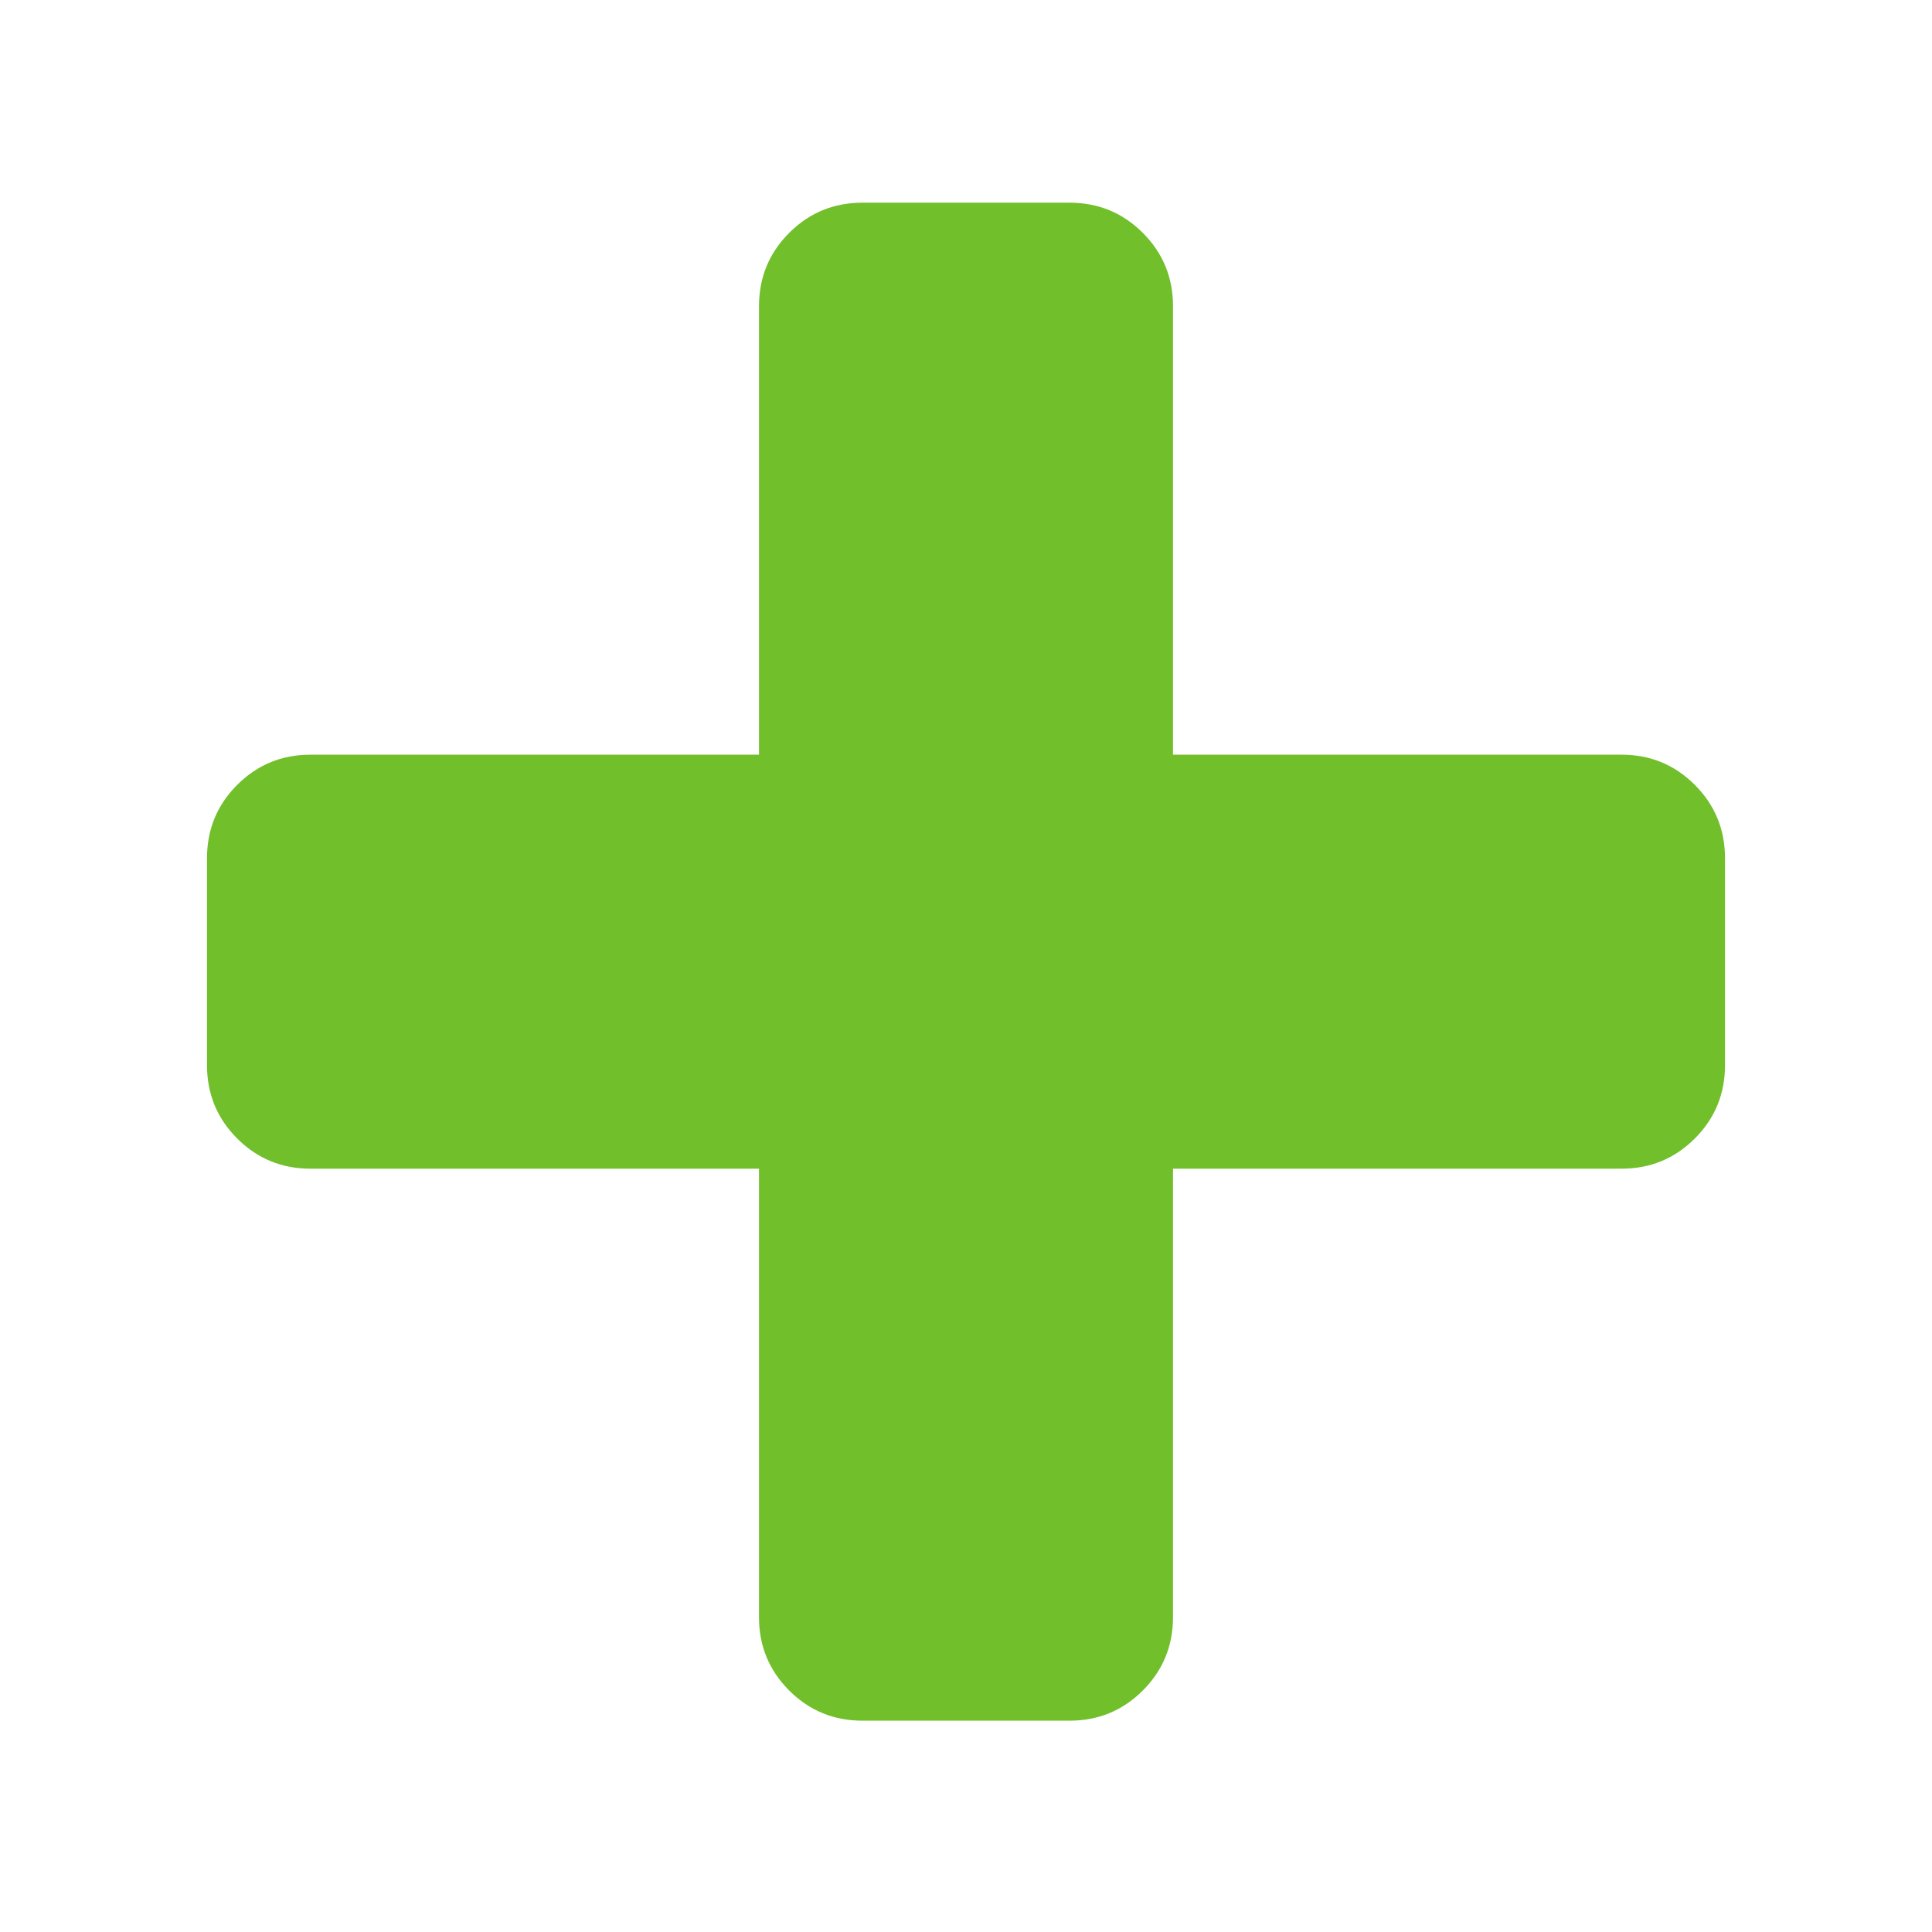
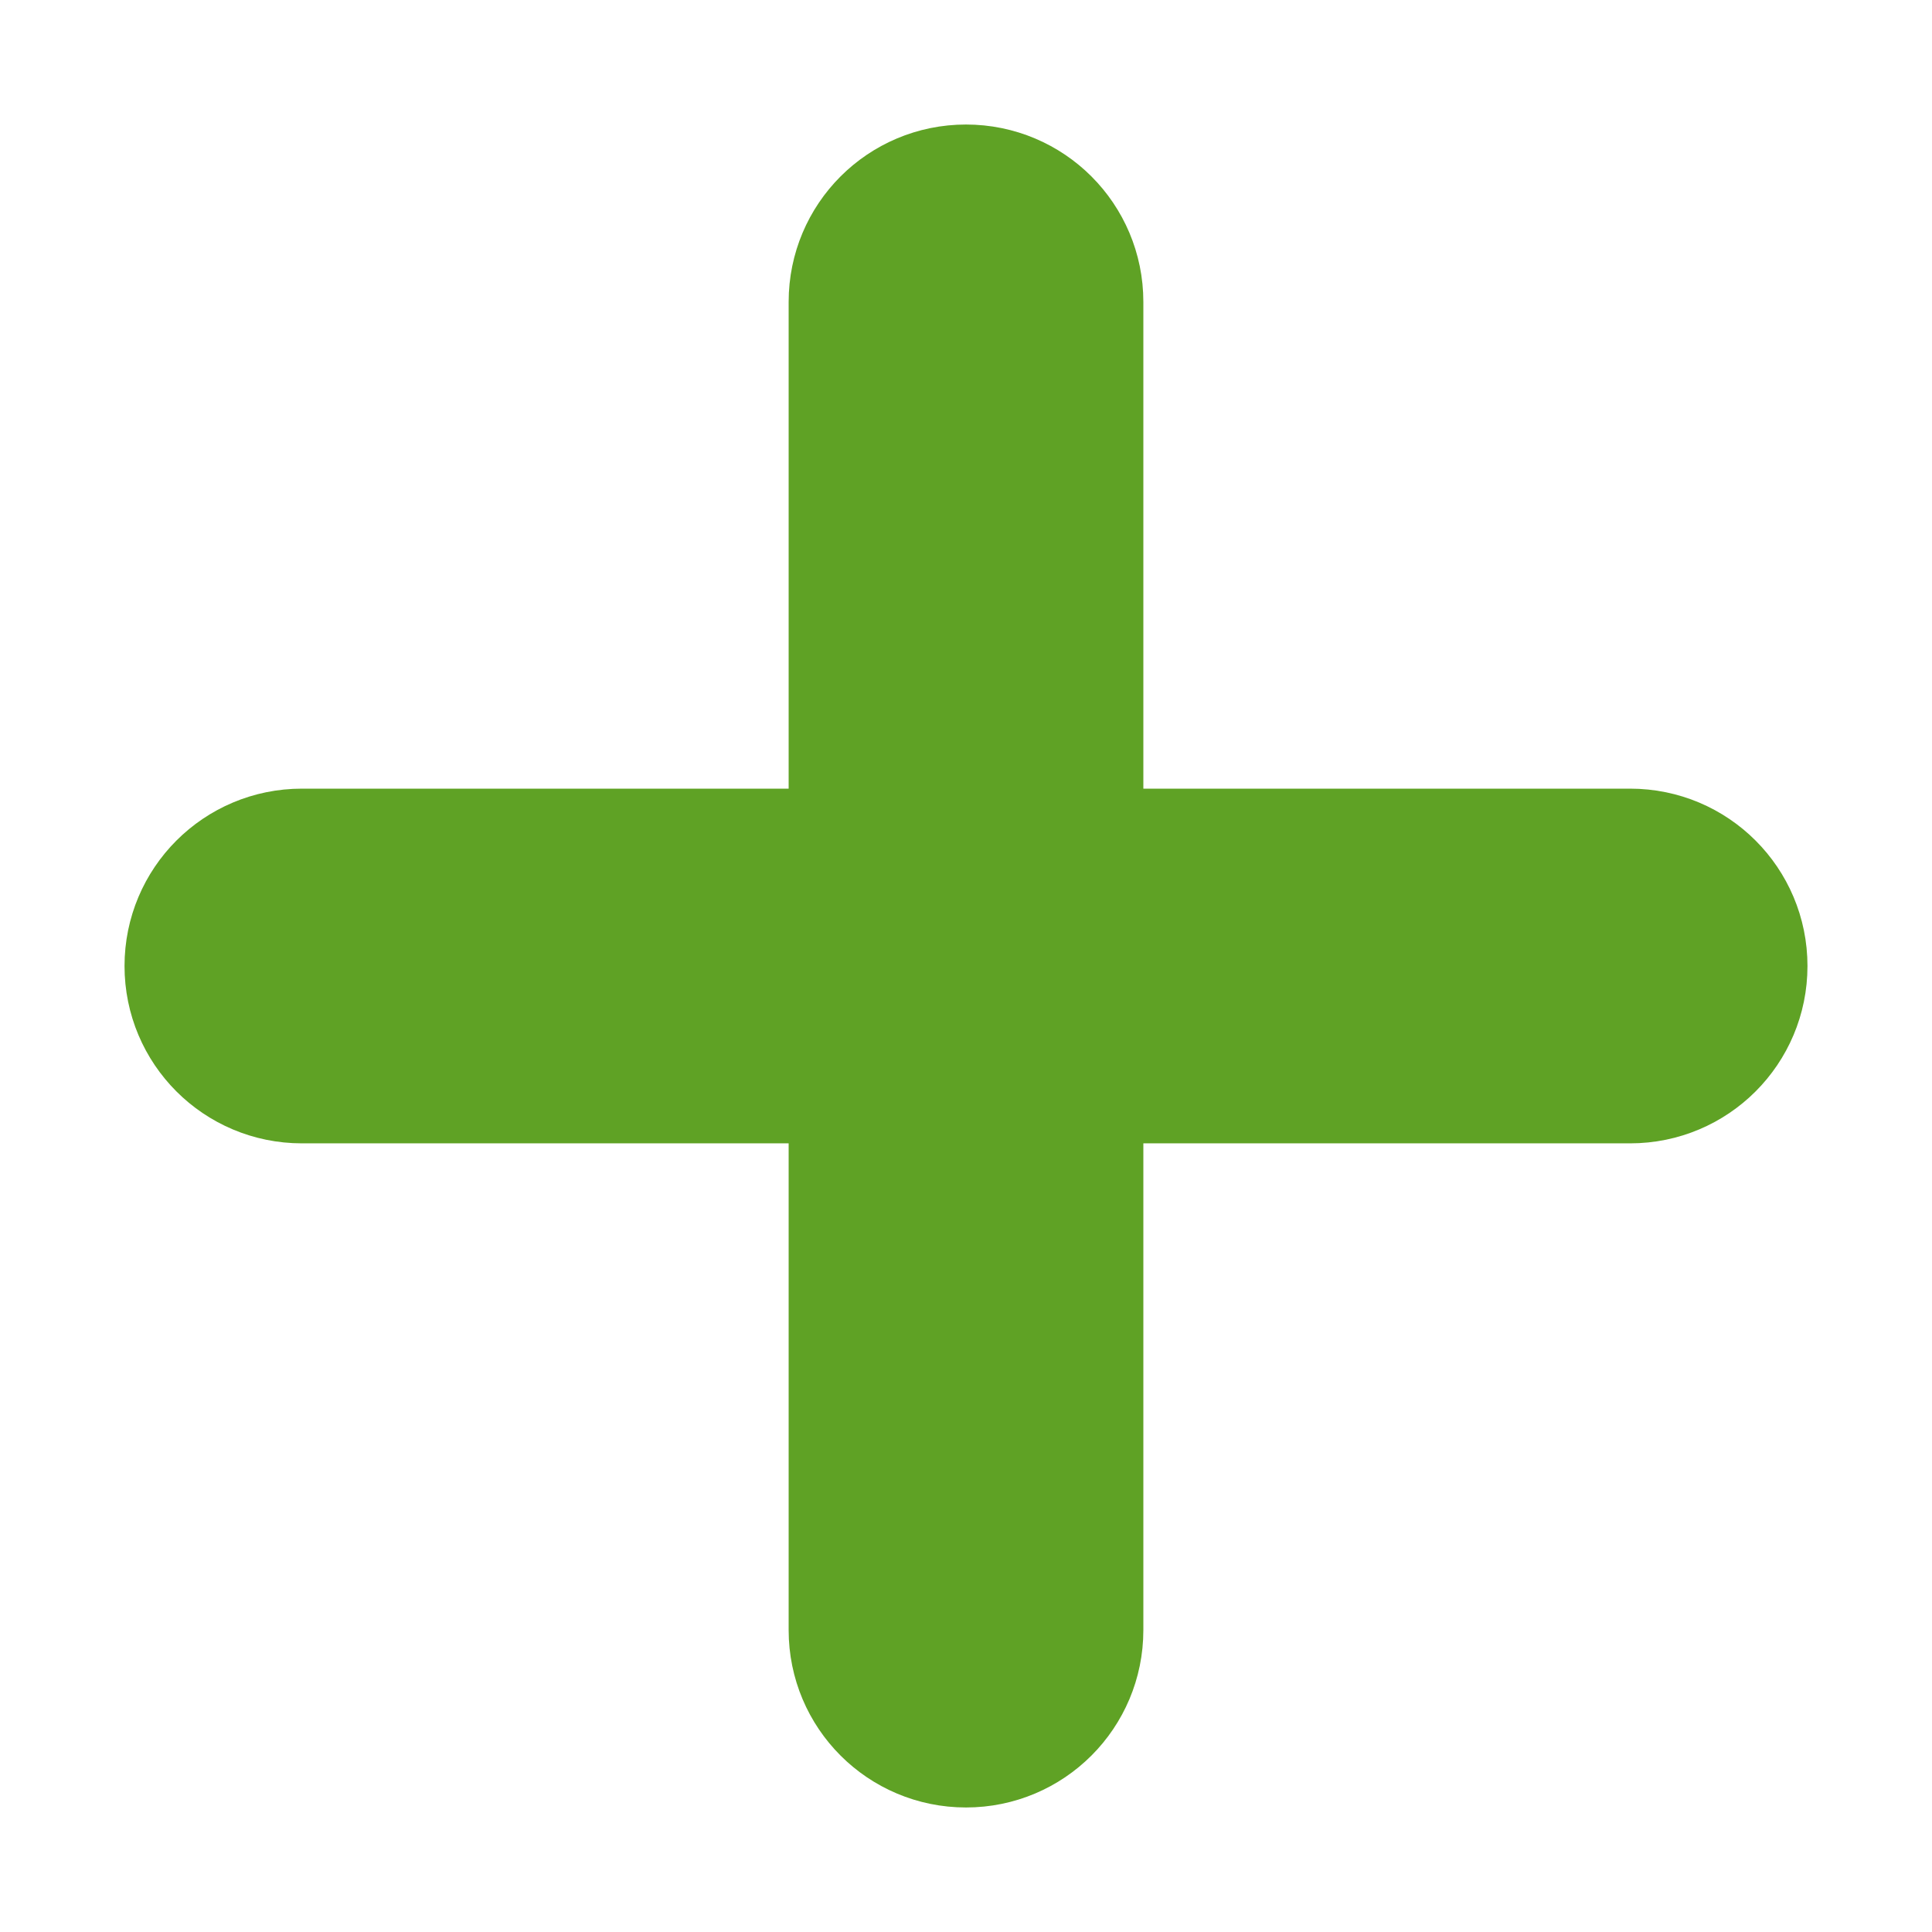
- <svg xmlns="http://www.w3.org/2000/svg" width="13" height="13" viewBox="0 0 1792 1792">
-   <path fill="#70bf2b" d="M1600 796v192q0 40-28 68t-68 28h-416v416q0 40-28 68t-68 28h-192q-40 0-68-28t-28-68v-416h-416q-40 0-68-28t-28-68v-192q0-40 28-68t68-28h416v-416q0-40 28-68t68-28h192q40 0 68 28t28 68v416h416q40 0 68 28t28 68z" />
+ <svg xmlns="http://www.w3.org/2000/svg" width="13" height="13" viewBox="0 0 448 512">
+   <path fill="#5fa225" stroke="#5fa225" stroke-width="30" d="M256 80c0-17.7-14.3-32-32-32s-32 14.3-32 32l0 144L48 224c-17.7 0-32 14.3-32 32s14.3 32 32 32l144 0 0 144c0 17.7 14.3 32 32 32s32-14.3 32-32l0-144 144 0c17.7 0 32-14.3 32-32s-14.3-32-32-32l-144 0 0-144z" />
</svg>
